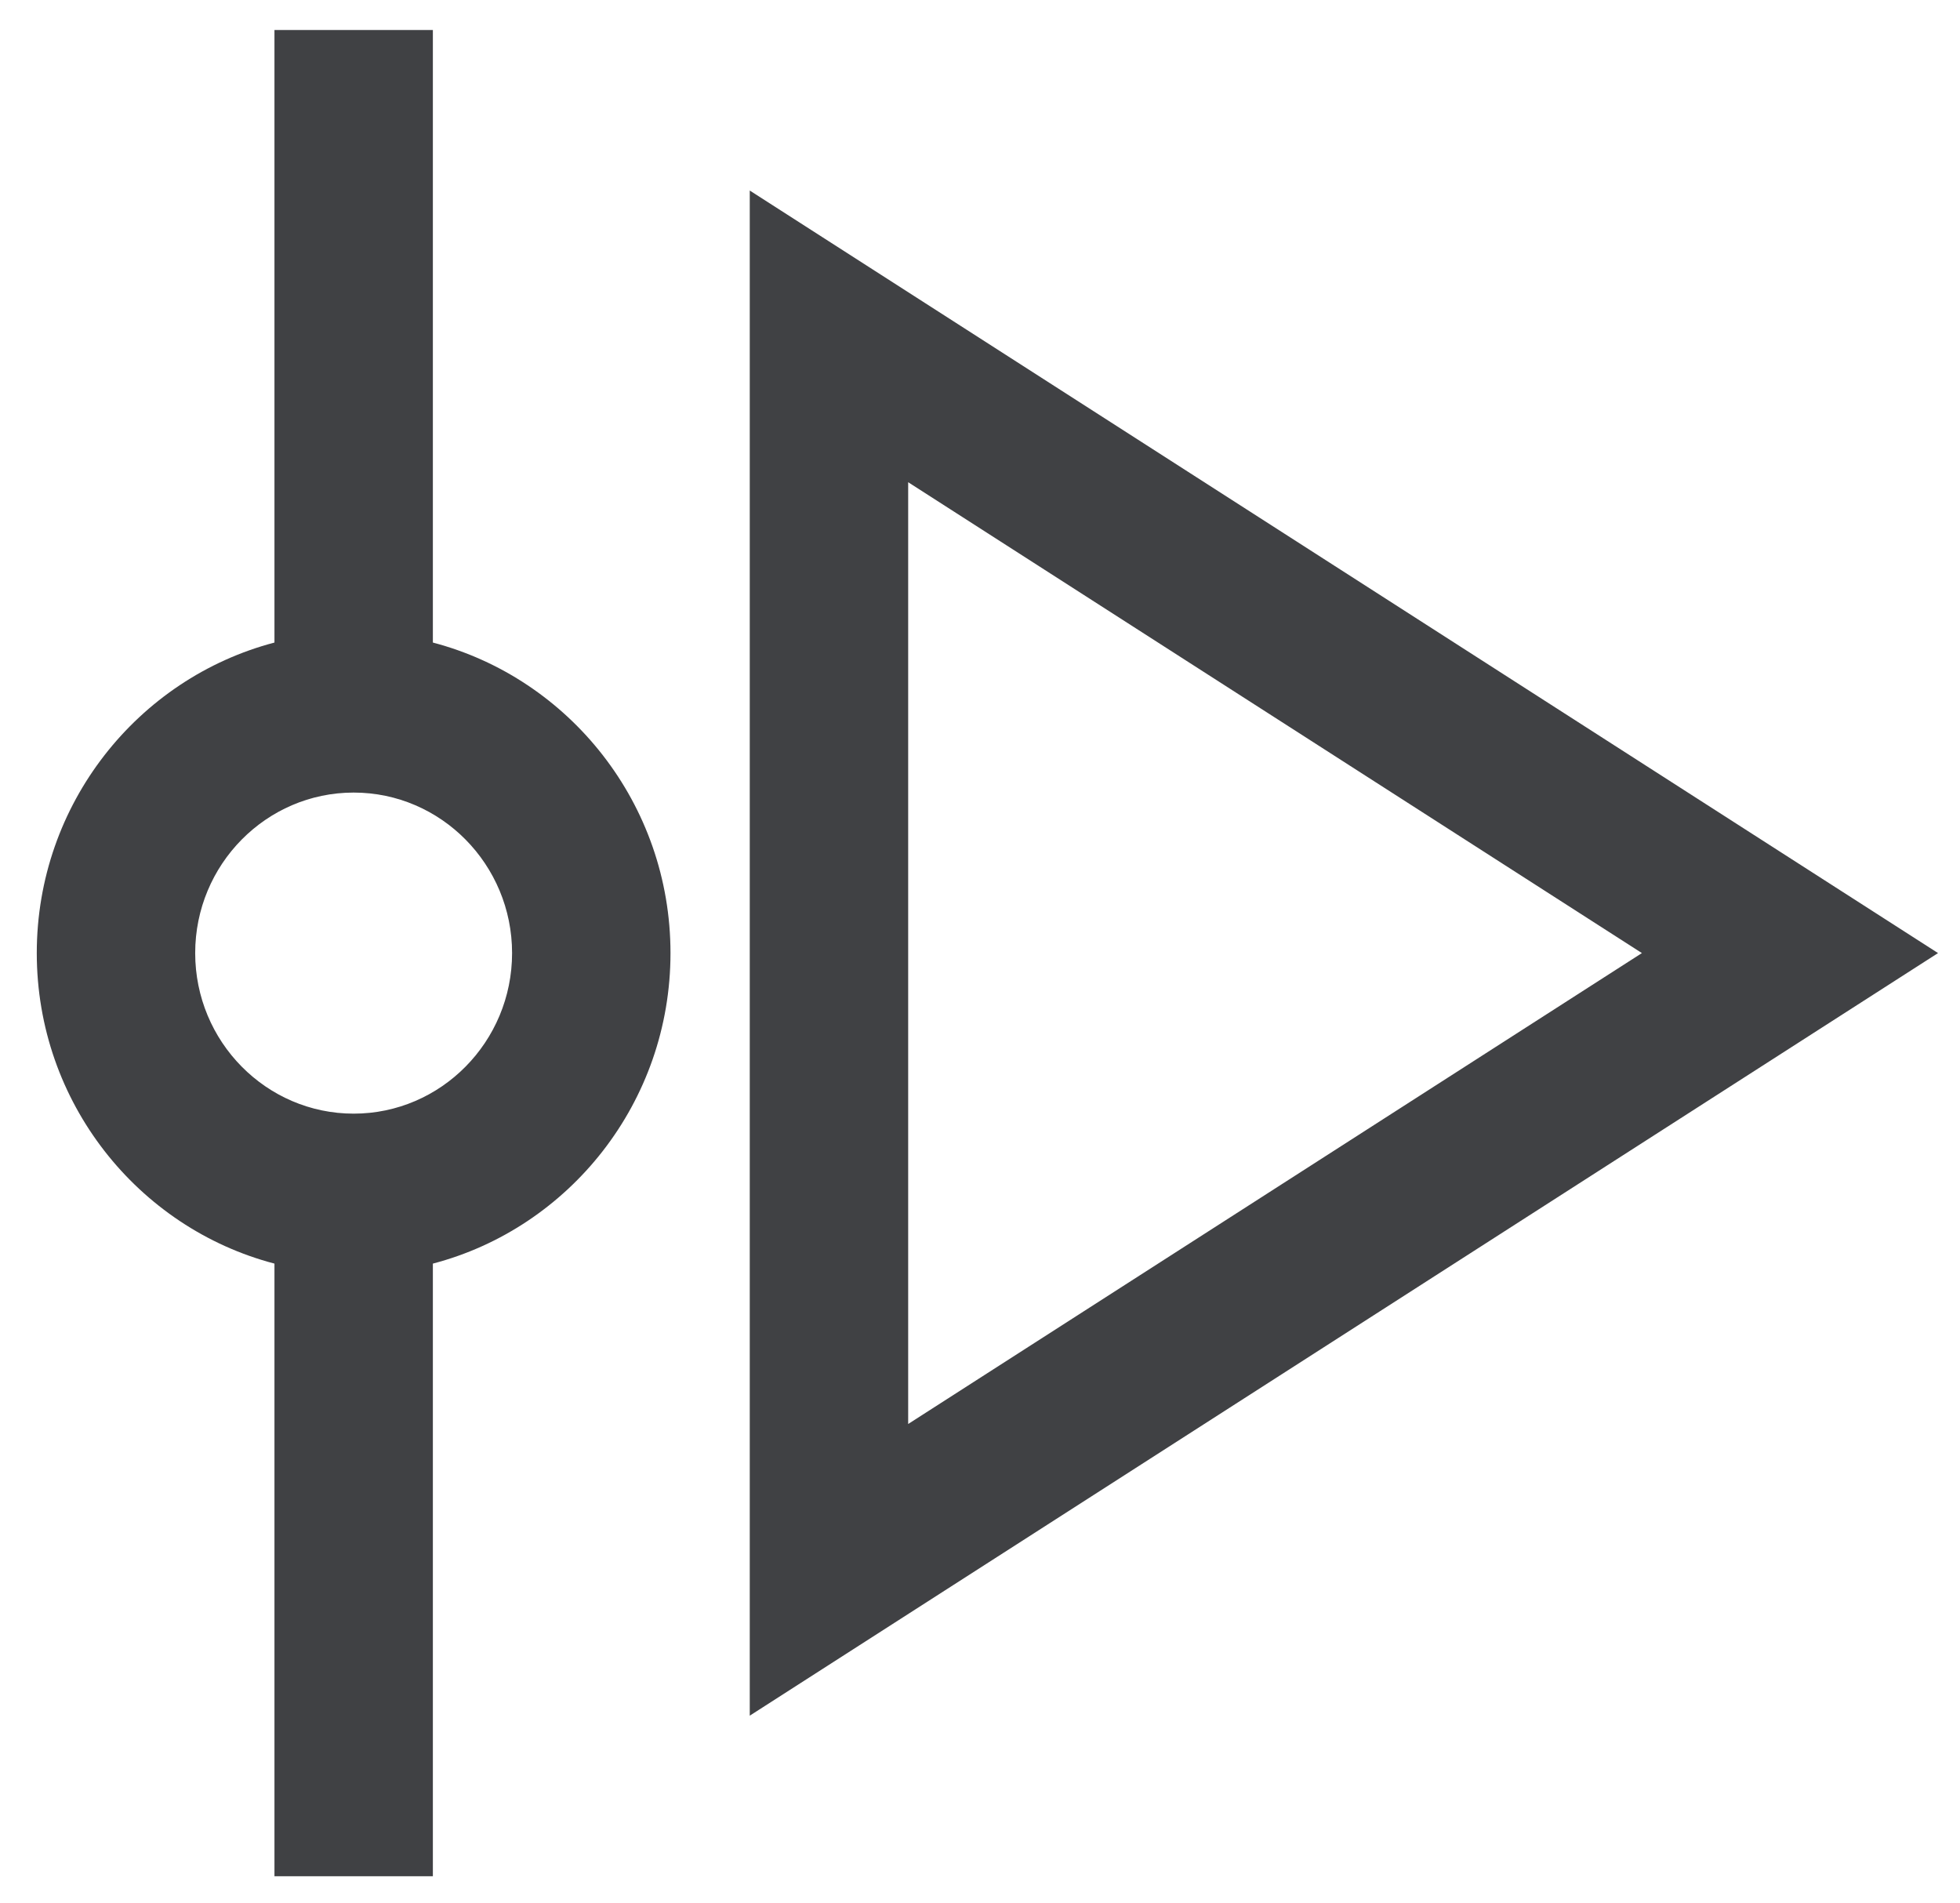
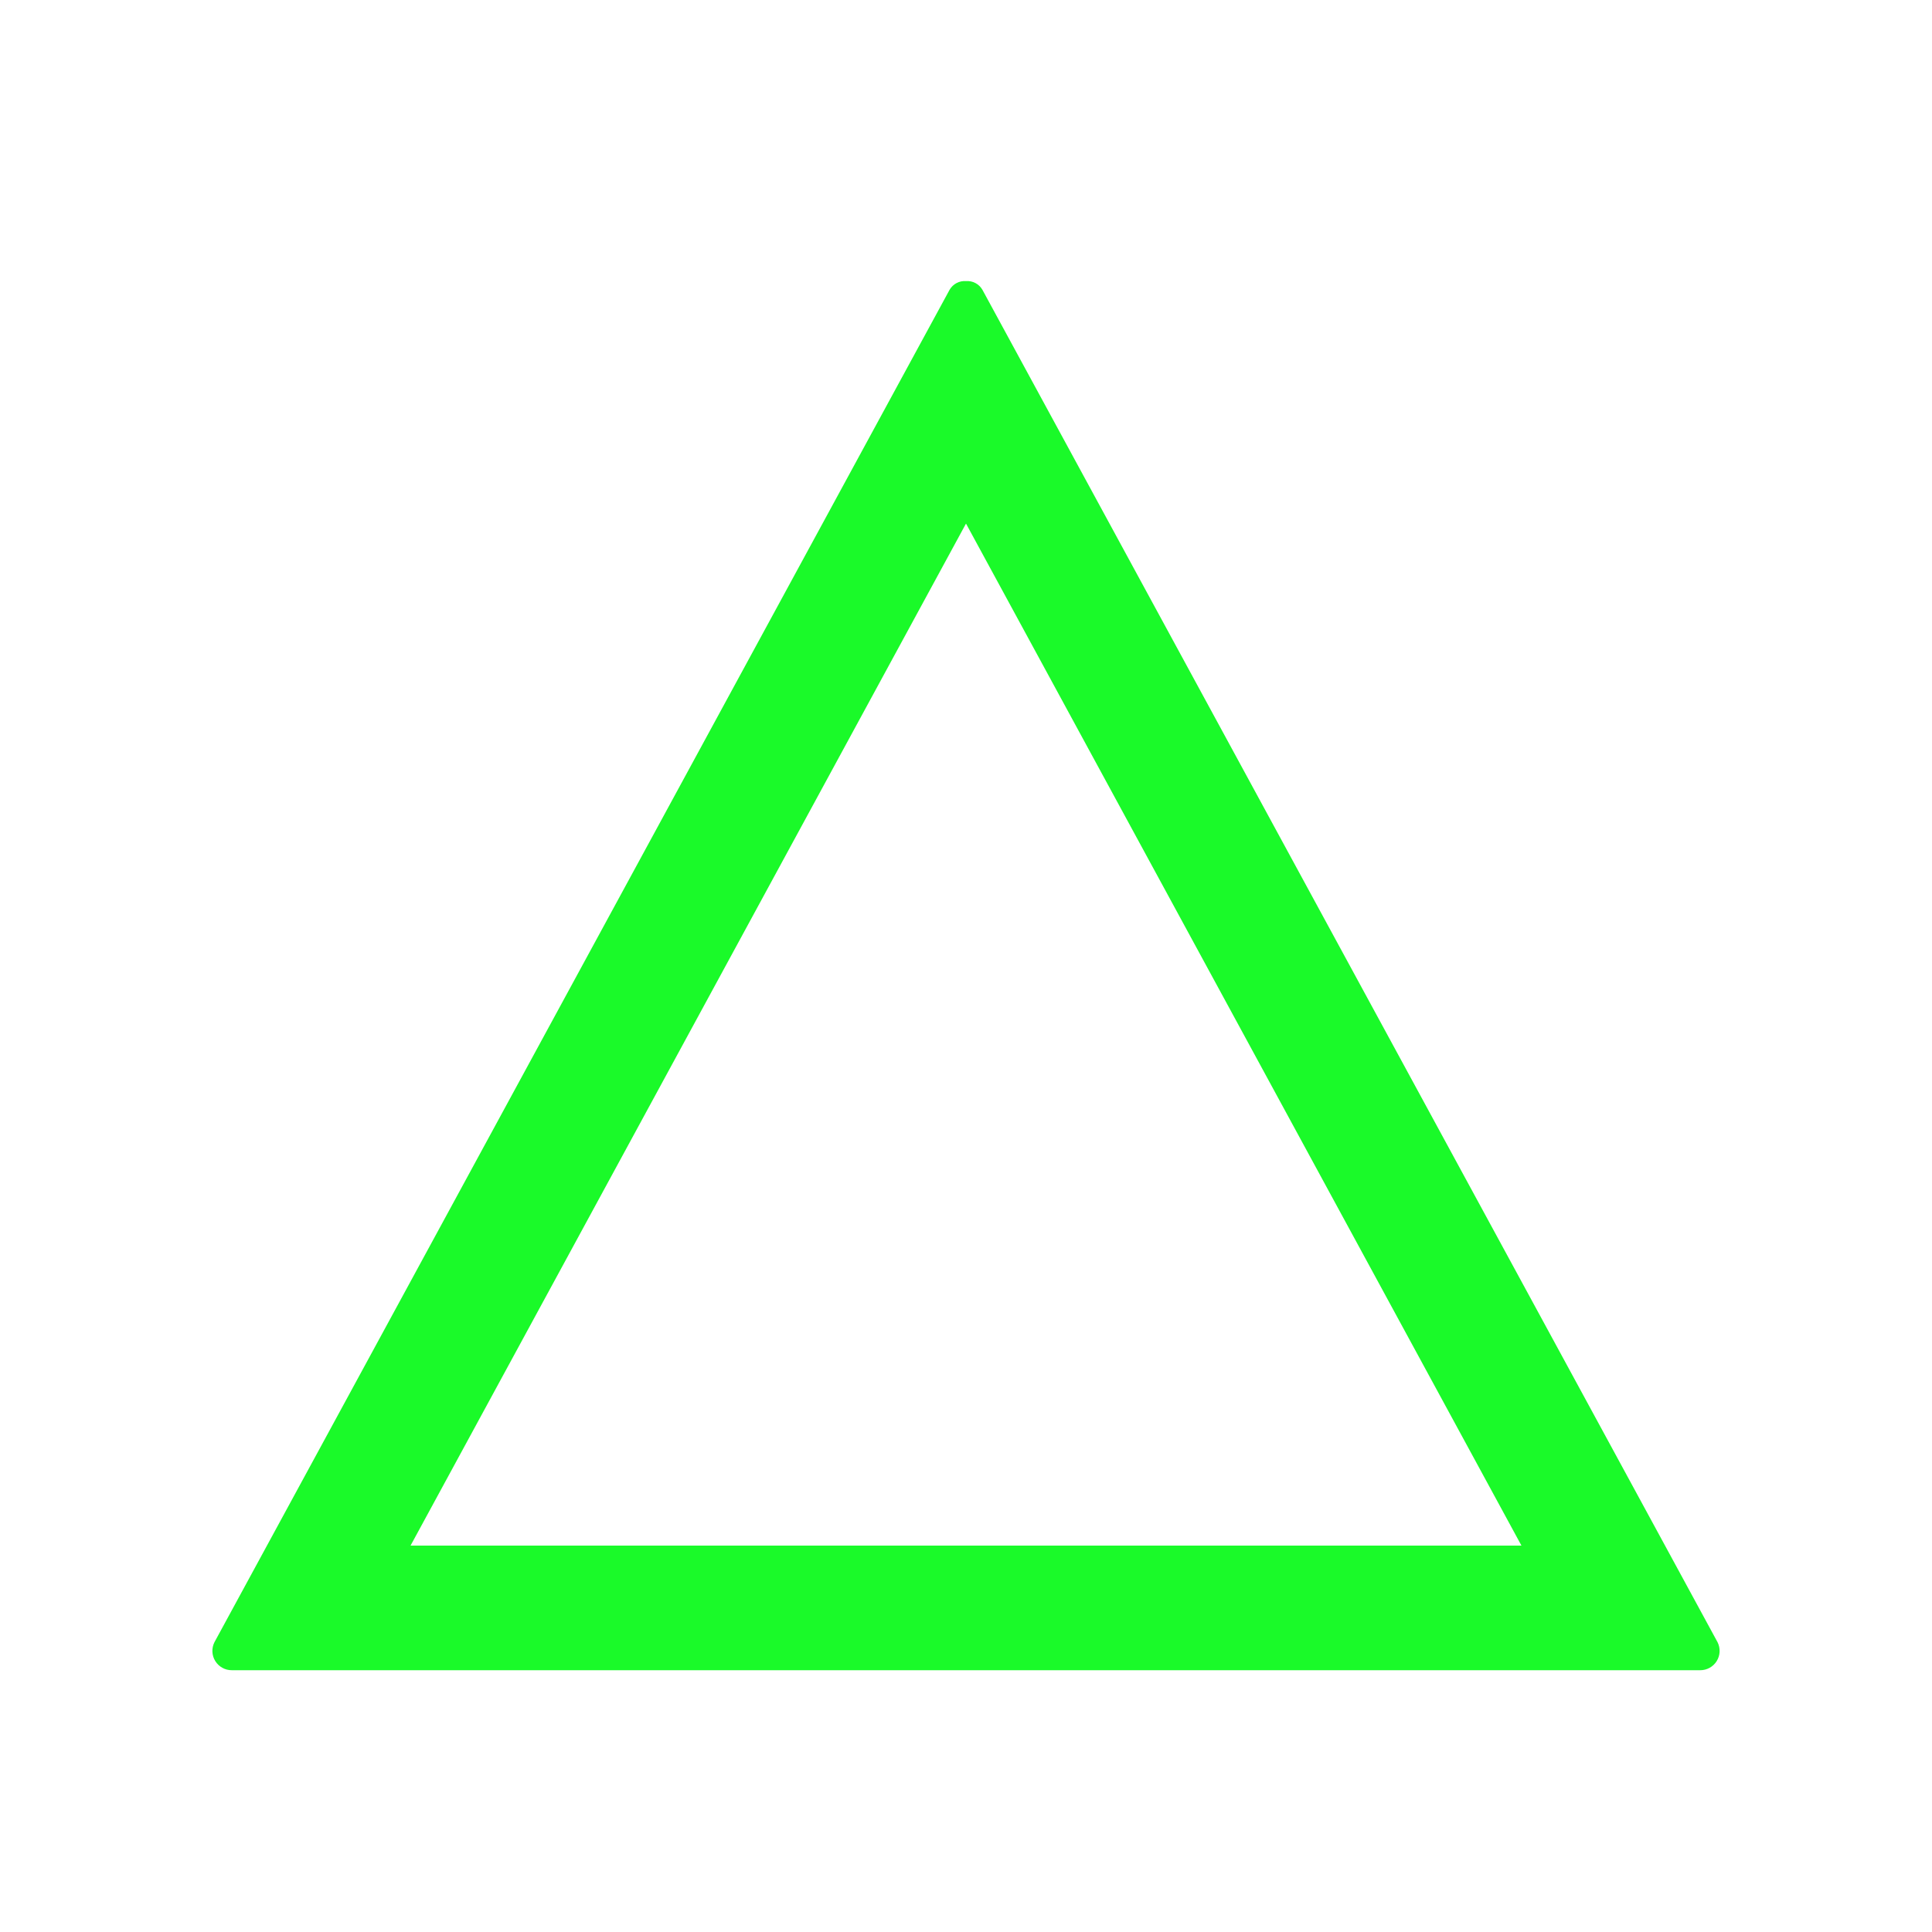
- <svg xmlns="http://www.w3.org/2000/svg" width="34px" height="33px">
-   <path fill-rule="evenodd" fill="rgb(64, 65, 68)" d="M13.006,3.305 L13.006,29.758 L33.619,16.531 L13.006,3.305 ZM15.754,8.364 L28.482,16.531 L15.754,24.699 L15.754,8.364 ZM7.509,11.145 L7.509,0.520 L4.761,0.520 L4.761,11.145 C2.394,11.766 0.638,13.942 0.638,16.531 C0.638,19.121 2.394,21.297 4.761,21.917 L4.761,32.543 L7.509,32.543 L7.509,21.917 C9.876,21.297 11.631,19.121 11.631,16.531 C11.631,13.942 9.876,11.766 7.509,11.145 ZM6.135,19.316 C4.619,19.316 3.386,18.067 3.386,16.531 C3.386,14.996 4.619,13.747 6.135,13.747 C7.650,13.747 8.883,14.996 8.883,16.531 C8.883,18.067 7.650,19.316 6.135,19.316 Z" />
+ <svg xmlns="http://www.w3.org/2000/svg" t="1705732487979" class="icon" viewBox="0 0 1024 1024" version="1.1" p-id="695" width="200" height="200">
+   <path d="M512 277.504L806.4 819.2H217.6L512 277.504m0-128.512a9.216 9.216 0 0 0-8.704 4.608L113.664 870.4a10.24 10.24 0 0 0 9.216 14.848h778.24a10.24 10.24 0 0 0 9.216-14.848L520.704 153.6a9.216 9.216 0 0 0-8.704-4.608z" fill="#1afa29" p-id="696" />
</svg>
